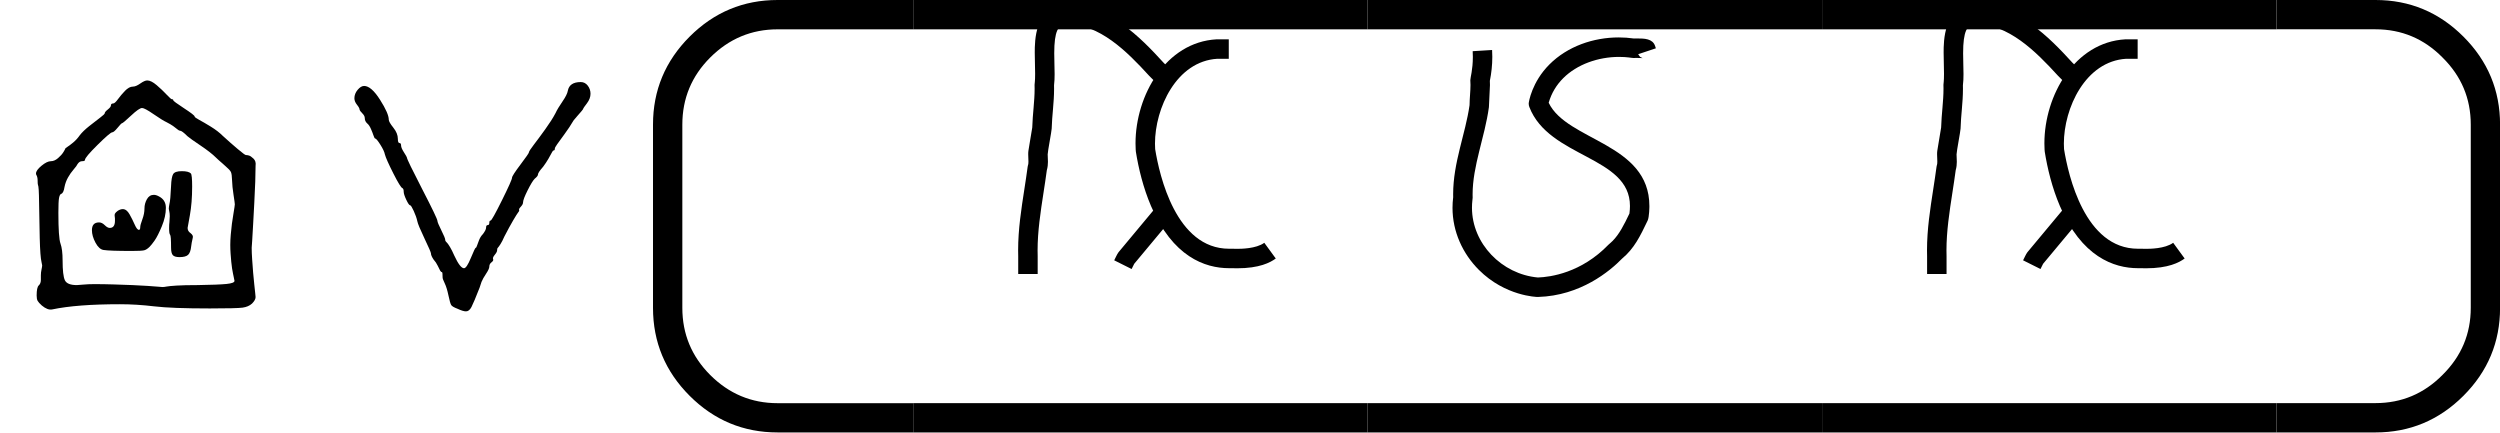
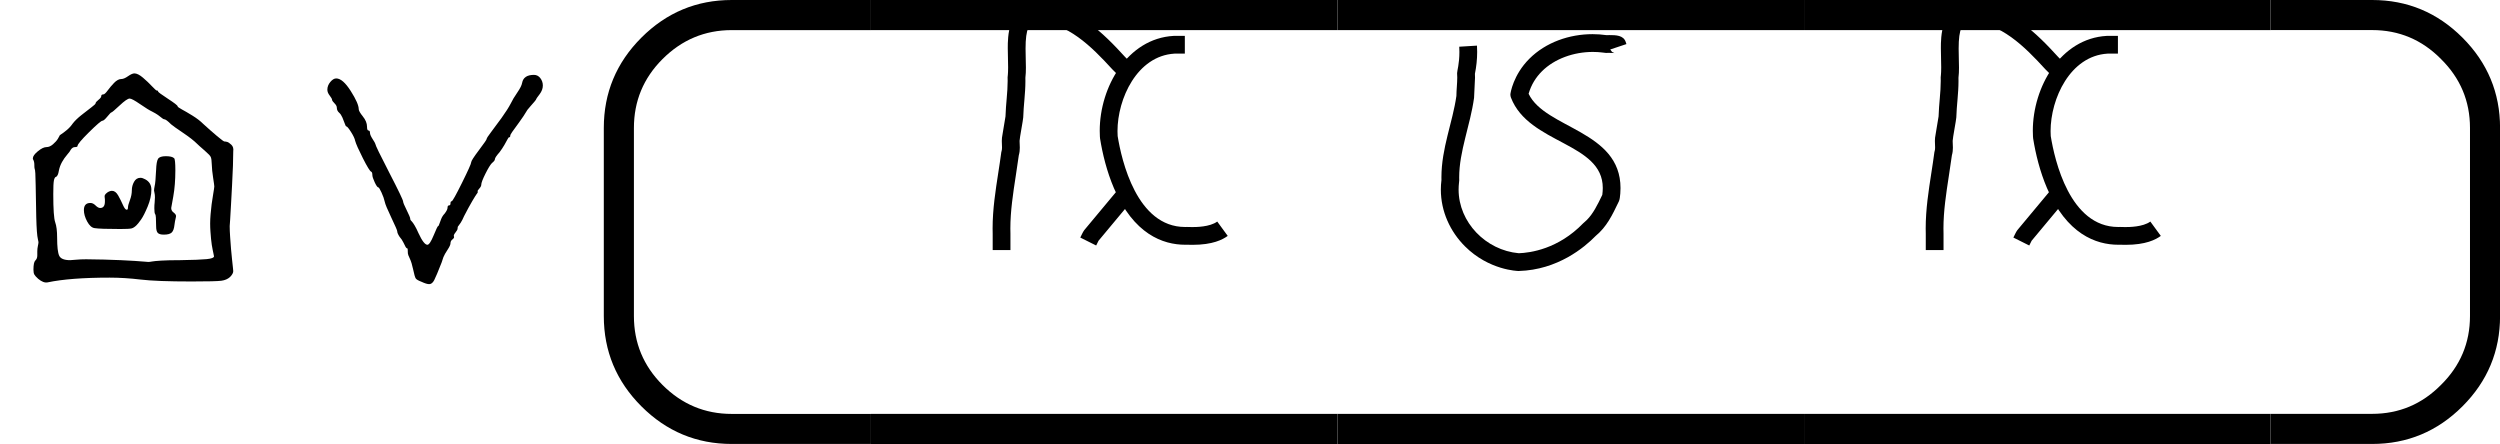
- <svg xmlns="http://www.w3.org/2000/svg" version="1.1" width="5781" height="1000" viewBox="0 0 5781 1000">
-   <path d="M126 137Q126 137 126 151Q126 160 128.0 169.0Q130 178 130 182Q130 184 128 192Q124 208 122.5 266.0Q121 324 120.5 375.0Q120 426 117 430Q116 433 116.0 443.5Q116 454 112 461Q111 462 111 465Q111 475 128.0 489.0Q145 503 157 503Q168 503 179.0 512.5Q190 522 195.5 531.0Q201 540 201 541Q201 543 207.5 547.0Q214 551 225.5 560.5Q237 570 246 583Q256 596 275.5 611.5Q295 627 309.0 637.5Q323 648 323 651Q323 655 332.5 662.5Q342 670 342 675Q342 681 349 681Q354 681 363.5 694.0Q373 707 385.5 720.0Q398 733 410 733Q419 733 432.5 742.5Q446 752 454 752Q466 752 483.0 737.5Q500 723 513.5 708.5Q527 694 530 694Q533 694 533.5 693.5Q534 693 534 691Q534 688 567.0 666.5Q600 645 600 641Q600 638 614.0 630.5Q628 623 650.0 609.5Q672 596 687 581Q711 559 733.0 540.5Q755 522 758 522Q762 522 767.5 520.5Q773 519 781.5 511.0Q790 503 788 489Q788 472 787.0 440.0Q786 408 784.0 374.0Q782 340 780.5 309.0Q779 278 777.5 257.5Q776 237 776 236Q776 221 777.5 199.5Q779 178 780.5 159.0Q782 140 784.0 123.0Q786 106 787.0 95.0Q788 84 788 84Q788 75 777 64Q766 54 748.0 51.5Q730 49 647 49Q529 49 475.0 55.5Q421 62 370 62Q237 62 161 46Q147 43 129 58Q119 67 116.0 72.5Q113 78 113 89Q113 114 119.5 120.0Q126 126 126 137ZM291 124Q320 124 351.5 123.0Q383 122 408.5 121.0Q434 120 455.0 118.5Q476 117 488.5 116.0Q501 115 501 115Q506 115 513.5 116.5Q521 118 544.5 119.5Q568 121 609 121Q674 122 698.5 124.5Q723 127 723 134Q723 134 722.5 136.5Q722 139 721.0 144.0Q720 149 718.5 156.0Q717 163 715.5 172.5Q714 182 713.0 193.0Q712 204 711.0 217.5Q710 231 710 245Q710 259 711.5 276.5Q713 294 715.0 310.0Q717 326 719.5 339.5Q722 353 723.0 361.5Q724 370 724 370Q724 374 720.0 399.5Q716 425 715.5 444.0Q715 463 712.0 469.5Q709 476 696 487Q693 490 686.0 496.0Q679 502 674.0 506.5Q669 511 666 514Q650 530 618.0 551.5Q586 573 578 580Q561 597 555 597Q552 597 548.0 600.5Q544 604 535.0 610.5Q526 617 514 623Q501 629 473.5 648.0Q446 667 438 667Q429 667 404.0 643.5Q379 620 376 620Q374 620 362.5 606.0Q351 592 346 592Q340 592 301.0 553.5Q262 515 262 507Q262 503 253 503Q245 503 239 494Q237 489 227.0 477.5Q217 466 209.5 452.5Q202 439 199 424Q196 404 188 402Q184 400 182.0 389.5Q180 379 180 344Q180 267 186.5 249.0Q193 231 193 197Q193 151 200.0 136.0Q207 121 237 121Q241 121 256.5 122.5Q272 124 291 124Z" transform="translate(0.00,750.00) scale(0.75,-0.75)" fill="#000000" />
-   <path d="m 432.427,-300.259 c 0,-4 2.167,-11.833 6.5,-23.5 4.333,-11.667 6.5,-22.833 6.5,-33.5 0,-10 2.5,-19.5 7.5,-28.5 5,-9 12.167,-13.5 21.5,-13.5 4.667,0 10,1.667 16,5 14,7.333 21,19 21,35 0,18 -4.167,37 -12.5,57 -8.333,20 -15.667,34.5 -22,43.5 -6.333,9 -11.5,15.5 -15.5,19.5 -6,6 -11.667,9.667 -17,11 -5.333,1.333 -18,2 -38,2 -45.333,0 -74.333,-1 -87,-3 -9.333,-1.333 -17.667,-8.833 -25,-22.5 -7.333,-13.667 -11,-26.5 -11,-38.5 0,-16 7.333,-24 22,-24 6,0 11.833,2.833 17.5,8.5 5.667,5.667 10.833,8.5 15.5,8.5 10.667,0 16,-7.333 16,-22 v -7 c -1.333,-7.333 -1.333,-12.333 0,-15 1.333,-2.667 4.333,-5.667 9,-9 5.333,-3.333 10.333,-5 15,-5 8,0 15,5.333 21,16 6,10.667 11.333,21.333 16,32 4.667,10.667 9,16 13,16 2.667,0 4,-3 4,-9 z m 95,-126 c 0.667,-18.667 2.833,-31 6.5,-37 3.667,-6 12.5,-9 26.5,-9 14,0 23.333,2.333 28,7 2.667,2.667 4,16.333 4,41 0,32.667 -2.333,62 -7,88 l -7,39 c 0,6.667 3,12 9,16 6,4.667 8.333,9.333 7,14 -2.667,11.333 -4.333,20.333 -5,27 -1.333,12.667 -4.5,21.333 -9.5,26 -5,4.667 -13.833,7 -26.5,7 -10,0 -16.833,-2 -20.5,-6 -3.667,-4 -5.5,-11.667 -5.5,-23 0,-24.667 -1,-38 -3,-40 -2,-2 -3,-8.667 -3,-20 0,-8 0.333,-14.333 1,-19 0.667,-7.333 1,-13.333 1,-18 0,-6 -0.5,-11 -1.5,-15 -1,-4 -1.5,-6.667 -1.5,-8 0,-3.333 0.667,-8.333 2,-15 2,-7.333 3.667,-25.667 5,-55 z" transform="translate(0.00,750.00) scale(0.75,0.75)" fill="#000000" />
-   <path d="M116 735Q138 735 165.0 692.5Q192 650 192 631Q192 624 206.0 606.5Q220 589 220 572Q220 559 225.0 559.0Q230 559 230 551Q230 544 239.0 530.0Q248 516 248 514Q248 508 295.0 417.0Q342 326 342 319Q342 314 354.0 290.0Q366 266 366 261Q366 258 367.5 256.0Q369 254 372.0 251.0Q375 248 381.0 238.0Q387 228 394 212Q412 173 424 173Q432 173 445.0 204.5Q458 236 460 236Q462 236 464.0 242.5Q466 249 470.5 260.0Q475 271 482 278Q492 291 492 298Q492 306 497.0 306.0Q502 306 502.0 313.0Q502 320 506 320Q510 320 541.0 382.5Q572 445 572 452Q572 458 598.0 492.5Q624 527 624 530Q624 534 639.0 553.5Q654 573 674.5 601.5Q695 630 706 651Q713 666 727.5 687.0Q742 708 744 720Q749 747 784 747Q797 747 805.5 736.0Q814 725 814 711Q814 696 803.0 681.5Q792 667 792 666Q792 664 786.5 657.5Q781 651 773.0 642.0Q765 633 762 629Q749 607 733.5 586.0Q718 565 711.0 555.0Q704 545 704 542Q704 536 700 536Q698 536 695.0 530.0Q692 524 684.5 511.0Q677 498 668 486Q652 468 652 462Q652 457 642 449Q634 441 620.0 413.0Q606 385 606 376Q606 370 599.0 362.5Q592 355 594 353Q594 352 594 350Q594 349 590.5 344.5Q587 340 575.5 320.5Q564 301 548 270Q542 256 536.5 247.5Q531 239 529.0 237.0Q527 235 526.5 233.0Q526 231 526 228Q526 223 518.5 214.0Q511 205 514 200Q515 196 508.5 191.0Q502 186 502 178Q502 171 492.0 156.0Q482 141 478 131Q476 125 472 113Q454 67 447.0 53.5Q440 40 430 40Q421 40 404 48Q388 54 384.5 59.5Q381 65 376 89Q371 113 364.5 126.5Q358 140 358 144Q358 161 356 161Q353 161 350.5 165.5Q348 170 343.0 180.5Q338 191 330 200Q322 212 322 219Q322 223 302.0 265.0Q282 307 280 318Q277 332 269.0 349.5Q261 367 258 367Q254 367 246.0 384.0Q238 401 238 409Q238 418 234 420Q228 422 206.0 465.5Q184 509 180 524Q178 535 166.0 554.0Q154 573 150 573Q148 573 145.0 582.0Q142 591 137.0 602.5Q132 614 126 619Q118 626 118 636Q118 643 110.5 650.5Q103 658 102 662Q102 667 94.0 677.0Q86 687 86 697Q86 711 96.0 723.0Q106 735 116 735Z" transform="translate(755.00,750.00) scale(0.75,-0.75)" fill="#000000" />
-   <path d="M 24.638,12.488 H 20.722 q -1.482,0 -2.54,-1.058 -1.058,-1.058 -1.058,-2.54 V 3.598 q 0,-1.482 1.058,-2.54 Q 19.241,4e-6 20.722,4e-6 h 3.916 V 0.847 H 20.722 q -1.132,0 -1.947,0.815 -0.804,0.804 -0.804,1.937 v 5.292 q 0,1.132 0.804,1.937 0.815,0.815 1.947,0.815 h 3.916 z" transform="translate(138.81,0.00) scale(80.0747,80.0747)" fill="#000000" />
-   <path d="M 75.015,0.847 V 4e-6 h 13.123 v 0.847 z m 0,11.642 v -0.847 h 13.123 v 0.847 z" transform="translate(-3895.08,0.00) scale(80.0747,80.0747)" fill="#000000" />
-   <path d="M 75.015,0.847 V 4e-6 h 13.123 v 0.847 z m 0,11.642 v -0.847 h 13.123 v 0.847 z" transform="translate(-2844.24,0.00) scale(80.0747,80.0747)" fill="#000000" />
-   <path d="M 75.015,0.847 V 4e-6 h 13.123 v 0.847 z m 0,11.642 v -0.847 h 13.123 v 0.847 z" transform="translate(-1793.39,0.00) scale(80.0747,80.0747)" fill="#000000" />
-   <path d="m 87.715,4e-6 h 2.857 q 1.482,0 2.54,1.058 1.058,1.058 1.058,2.54 v 5.292 q 0,1.482 -1.058,2.54 -1.058,1.058 -2.54,1.058 h -2.857 v -0.847 h 2.857 q 1.132,0 1.937,-0.815 0.815,-0.804 0.815,-1.937 V 3.598 q 0,-1.132 -0.815,-1.937 -0.804,-0.815 -1.937,-0.815 h -2.857 z" transform="translate(-1759.49,0.00) scale(80.0747,80.0747)" fill="#000000" />
-   <path d="M 235.77,643.31 C 235.77,651.79 236.00,656.96 236.00,658.00 L 236.00,704.00 L 186.00,704.00 L 186.00,658.38 C 185.85,653.24 185.78,648.11 185.78,643.00 C 185.78,589.09 193.92,537.14 201.71,486.75 C 204.73,467.20 207.71,447.87 210.22,428.73 C 210.91,423.48 212.27,424.09 212.27,414.93 C 212.27,414.74 211.69,397.42 211.69,396.83 C 211.69,389.56 211.69,389.56 215.39,367.94 C 217.73,354.27 220.20,339.84 222.06,327.75 C 223.09,292.37 228.16,260.48 228.16,227.82 C 228.16,223.01 228.00,218.10 228.00,218.00 C 228.00,213.64 229.45,210.87 229.45,189.48 C 229.45,188.94 228.50,136.10 228.50,135.56 C 228.50,104.77 228.50,20.54 303.91,11.20 C 304.93,11.07 305.97,11.00 307.00,11.00 C 417.90,11.00 500.44,96.50 559.09,160.73 L 572.68,174.32 L 537.32,209.68 C 522.91,195.27 522.91,195.27 522.52,194.84 C 464.36,131.12 395.62,62.39 308.58,61.01 C 288.87,64.03 278.57,79.66 278.57,136.86 C 278.57,156.11 279.53,174.47 279.53,190.46 C 279.53,200.32 279.18,209.97 278.04,219.26 C 278.12,222.22 278.15,225.16 278.15,228.08 C 278.15,264.05 272.86,296.47 271.99,330.64 C 271.82,337.02 261.71,389.45 261.71,396.59 C 261.71,402.78 262.37,409.14 262.37,415.72 C 262.37,422.05 261.80,429.41 259.51,437.37 C 256.96,456.56 254.02,475.57 251.11,494.44 C 243.30,544.98 235.77,594.40 235.77,643.31  Z M 543.81,527.98 L 582.22,559.99 L 484.07,677.76 L 477.36,691.19 L 432.63,668.82 C 436.42,661.91 439.21,654.17 443.78,648.01 C 443.78,648.01 543.78,528.01 543.81,527.98  Z M 733.00,639.00 C 733.15,639.00 740.71,639.31 747.60,639.31 C 757.58,639.31 797.07,639.31 818.26,623.81 C 818.26,623.81 847.78,664.17 847.74,664.19 C 833.58,674.56 805.84,689.32 748.28,689.32 C 742.85,689.32 737.68,689.20 732.83,689.01 C 731.20,689.05 729.57,689.07 727.95,689.07 C 665.32,689.07 582.68,659.26 527.28,529.52 C 507.20,482.51 495.14,432.68 488.32,389.97 C 488.28,389.75 487.39,382.24 487.39,368.25 C 487.39,245.04 565.29,108.32 695.60,101.04 C 696.06,101.02 696.53,101.00 697.00,101.00 L 727.00,101.00 L 727.00,151.00 L 697.73,151.00 C 592.35,157.37 537.41,278.21 537.41,369.06 C 537.41,373.82 537.56,378.52 537.86,383.15 C 548.86,451.23 591.53,639.08 727.73,639.08 C 729.89,639.08 732.95,639.00 733.00,639.00 Z" transform="translate(2187.12,0.00) scale(0.9,0.9)" fill="#000000" />
-   <path d="M 184.24,533.83 C 184.24,625.71 260.73,704.65 353.68,712.97 C 386.01,711.86 464.94,701.15 535.02,628.63 C 537.22,626.35 539.76,624.84 545.35,619.26 C 562.88,601.72 575.03,577.42 588.80,548.64 C 589.72,541.69 590.16,535.23 590.16,529.19 C 590.16,400.93 382.04,405.91 331.67,275.00 C 330.56,272.11 330.00,269.06 330.00,266.00 C 330.00,262.47 337.91,210.91 383.37,165.45 C 429.90,118.93 496.36,96.16 561.36,96.16 C 574.48,96.16 587.54,97.08 600.36,98.93 C 602.73,98.85 605.61,98.80 608.75,98.80 C 626.95,98.80 648.41,99.18 654.71,118.07 L 656.73,124.12 L 611.20,139.30 L 616.21,146.16 L 622.71,149.41 C 620.15,149.03 612.31,148.88 606.38,148.88 C 602.05,148.88 599.07,149.00 599.00,149.00 C 594.46,149.00 583.23,146.21 562.12,146.21 C 508.64,146.21 454.28,165.26 418.73,200.81 C 401.61,217.92 388.57,238.85 381.34,264.00 C 428.37,362.57 640.09,367.23 640.09,529.57 C 640.09,529.95 639.99,557.54 635.55,566.81 C 616.30,606.98 601.26,638.38 569.96,664.42 C 538.90,696.29 463.48,759.87 353.72,762.98 C 353.48,762.99 353.24,763.00 353.00,763.00 C 351.34,763.00 269.86,761.28 202.01,693.43 C 160.55,651.98 134.24,595.37 134.24,533.91 C 134.24,524.93 134.80,515.85 135.96,506.70 C 135.90,504.18 135.87,501.68 135.87,499.18 C 135.87,417.44 167.52,344.27 178.02,270.18 C 178.19,252.24 180.44,234.48 180.44,218.20 C 180.44,212.86 180.00,206.12 180.00,206.00 C 180.00,199.53 186.50,179.43 186.50,146.18 C 186.50,141.31 186.35,136.42 186.05,131.52 L 235.95,128.46 C 236.31,134.39 236.49,140.29 236.49,146.17 C 236.49,167.20 234.22,187.81 230.17,207.78 C 230.37,211.46 230.45,215.07 230.45,218.61 C 230.45,222.78 227.84,274.86 227.76,275.42 C 217.14,352.79 185.87,425.83 185.87,499.48 C 185.87,503.48 186.00,507.91 186.00,508.00 C 186.00,511.91 184.24,519.34 184.24,533.83 Z" transform="translate(3237.97,0.00) scale(0.9,0.9)" fill="#000000" />
-   <path d="M 235.77,643.31 C 235.77,651.79 236.00,656.96 236.00,658.00 L 236.00,704.00 L 186.00,704.00 L 186.00,658.38 C 185.85,653.24 185.78,648.11 185.78,643.00 C 185.78,589.09 193.92,537.14 201.71,486.75 C 204.73,467.20 207.71,447.87 210.22,428.73 C 210.91,423.48 212.27,424.09 212.27,414.93 C 212.27,414.74 211.69,397.42 211.69,396.83 C 211.69,389.56 211.69,389.56 215.39,367.94 C 217.73,354.27 220.20,339.84 222.06,327.75 C 223.09,292.37 228.16,260.48 228.16,227.82 C 228.16,223.01 228.00,218.10 228.00,218.00 C 228.00,213.64 229.45,210.87 229.45,189.48 C 229.45,188.94 228.50,136.10 228.50,135.56 C 228.50,104.77 228.50,20.54 303.91,11.20 C 304.93,11.07 305.97,11.00 307.00,11.00 C 417.90,11.00 500.44,96.50 559.09,160.73 L 572.68,174.32 L 537.32,209.68 C 522.91,195.27 522.91,195.27 522.52,194.84 C 464.36,131.12 395.62,62.39 308.58,61.01 C 288.87,64.03 278.57,79.66 278.57,136.86 C 278.57,156.11 279.53,174.47 279.53,190.46 C 279.53,200.32 279.18,209.97 278.04,219.26 C 278.12,222.22 278.15,225.16 278.15,228.08 C 278.15,264.05 272.86,296.47 271.99,330.64 C 271.82,337.02 261.71,389.45 261.71,396.59 C 261.71,402.78 262.37,409.14 262.37,415.72 C 262.37,422.05 261.80,429.41 259.51,437.37 C 256.96,456.56 254.02,475.57 251.11,494.44 C 243.30,544.98 235.77,594.40 235.77,643.31  Z M 543.81,527.98 L 582.22,559.99 L 484.07,677.76 L 477.36,691.19 L 432.63,668.82 C 436.42,661.91 439.21,654.17 443.78,648.01 C 443.78,648.01 543.78,528.01 543.81,527.98  Z M 733.00,639.00 C 733.15,639.00 740.71,639.31 747.60,639.31 C 757.58,639.31 797.07,639.31 818.26,623.81 C 818.26,623.81 847.78,664.17 847.74,664.19 C 833.58,674.56 805.84,689.32 748.28,689.32 C 742.85,689.32 737.68,689.20 732.83,689.01 C 731.20,689.05 729.57,689.07 727.95,689.07 C 665.32,689.07 582.68,659.26 527.28,529.52 C 507.20,482.51 495.14,432.68 488.32,389.97 C 488.28,389.75 487.39,382.24 487.39,368.25 C 487.39,245.04 565.29,108.32 695.60,101.04 C 696.06,101.02 696.53,101.00 697.00,101.00 L 727.00,101.00 L 727.00,151.00 L 697.73,151.00 C 592.35,157.37 537.41,278.21 537.41,369.06 C 537.41,373.82 537.56,378.52 537.86,383.15 C 548.86,451.23 591.53,639.08 727.73,639.08 C 729.89,639.08 732.95,639.00 733.00,639.00 Z" transform="translate(4288.81,0.00) scale(0.9,0.9)" fill="#000000" />
+ <svg xmlns="http://www.w3.org/2000/svg" version="1.1" width="5631" height="1000" viewBox="0 0 5631 1000">
+   <path d="M126 137Q126 137 126 151Q126 160 128.0 169.0Q130 178 130 182Q130 184 128 192Q124 208 122.5 266.0Q121 324 120.5 375.0Q120 426 117 430Q116 433 116.0 443.5Q116 454 112 461Q111 462 111 465Q111 475 128.0 489.0Q145 503 157 503Q168 503 179.0 512.5Q190 522 195.5 531.0Q201 540 201 541Q201 543 207.5 547.0Q214 551 225.5 560.5Q237 570 246 583Q256 596 275.5 611.5Q295 627 309.0 637.5Q323 648 323 651Q323 655 332.5 662.5Q342 670 342 675Q342 681 349 681Q354 681 363.5 694.0Q373 707 385.5 720.0Q398 733 410 733Q419 733 432.5 742.5Q446 752 454 752Q466 752 483.0 737.5Q500 723 513.5 708.5Q527 694 530 694Q533 694 533.5 693.5Q534 693 534 691Q534 688 567.0 666.5Q600 645 600 641Q600 638 614.0 630.5Q628 623 650.0 609.5Q672 596 687 581Q711 559 733.0 540.5Q755 522 758 522Q762 522 767.5 520.5Q773 519 781.5 511.0Q790 503 788 489Q788 472 787.0 440.0Q786 408 784.0 374.0Q782 340 780.5 309.0Q779 278 777.5 257.5Q776 237 776 236Q776 221 777.5 199.5Q779 178 780.5 159.0Q782 140 784.0 123.0Q786 106 787.0 95.0Q788 84 788 84Q788 75 777 64Q766 54 748.0 51.5Q730 49 647 49Q529 49 475.0 55.5Q421 62 370 62Q237 62 161 46Q147 43 129 58Q119 67 116.0 72.5Q113 78 113 89Q113 114 119.5 120.0Q126 126 126 137ZM291 124Q320 124 351.5 123.0Q383 122 408.5 121.0Q434 120 455.0 118.5Q476 117 488.5 116.0Q501 115 501 115Q506 115 513.5 116.5Q521 118 544.5 119.5Q568 121 609 121Q674 122 698.5 124.5Q723 127 723 134Q723 134 722.5 136.5Q722 139 721.0 144.0Q720 149 718.5 156.0Q717 163 715.5 172.5Q714 182 713.0 193.0Q712 204 711.0 217.5Q710 231 710 245Q710 259 711.5 276.5Q713 294 715.0 310.0Q717 326 719.5 339.5Q722 353 723.0 361.5Q724 370 724 370Q724 374 720.0 399.5Q716 425 715.5 444.0Q715 463 712.0 469.5Q709 476 696 487Q693 490 686.0 496.0Q679 502 674.0 506.5Q669 511 666 514Q650 530 618.0 551.5Q586 573 578 580Q561 597 555 597Q552 597 548.0 600.5Q544 604 535.0 610.5Q526 617 514 623Q501 629 473.5 648.0Q446 667 438 667Q429 667 404.0 643.5Q379 620 376 620Q374 620 362.5 606.0Q351 592 346 592Q340 592 301.0 553.5Q262 515 262 507Q262 503 253 503Q245 503 239 494Q237 489 227.0 477.5Q217 466 209.5 452.5Q202 439 199 424Q196 404 188 402Q184 400 182.0 389.5Q180 379 180 344Q180 267 186.5 249.0Q193 231 193 197Q193 151 200.0 136.0Q207 121 237 121Q241 121 256.5 122.5Q272 124 291 124Z" transform="translate(0.00,666.67) scale(0.6667,-0.6667)" fill="#000000" />
+   <path d="m 432.427,-300.259 c 0,-4 2.167,-11.833 6.5,-23.5 4.333,-11.667 6.5,-22.833 6.5,-33.5 0,-10 2.5,-19.5 7.5,-28.5 5,-9 12.167,-13.5 21.5,-13.5 4.667,0 10,1.667 16,5 14,7.333 21,19 21,35 0,18 -4.167,37 -12.5,57 -8.333,20 -15.667,34.5 -22,43.5 -6.333,9 -11.5,15.5 -15.5,19.5 -6,6 -11.667,9.667 -17,11 -5.333,1.333 -18,2 -38,2 -45.333,0 -74.333,-1 -87,-3 -9.333,-1.333 -17.667,-8.833 -25,-22.5 -7.333,-13.667 -11,-26.5 -11,-38.5 0,-16 7.333,-24 22,-24 6,0 11.833,2.833 17.5,8.5 5.667,5.667 10.833,8.5 15.5,8.5 10.667,0 16,-7.333 16,-22 v -7 c -1.333,-7.333 -1.333,-12.333 0,-15 1.333,-2.667 4.333,-5.667 9,-9 5.333,-3.333 10.333,-5 15,-5 8,0 15,5.333 21,16 6,10.667 11.333,21.333 16,32 4.667,10.667 9,16 13,16 2.667,0 4,-3 4,-9 z m 95,-126 c 0.667,-18.667 2.833,-31 6.5,-37 3.667,-6 12.5,-9 26.5,-9 14,0 23.333,2.333 28,7 2.667,2.667 4,16.333 4,41 0,32.667 -2.333,62 -7,88 l -7,39 c 0,6.667 3,12 9,16 6,4.667 8.333,9.333 7,14 -2.667,11.333 -4.333,20.333 -5,27 -1.333,12.667 -4.5,21.333 -9.5,26 -5,4.667 -13.833,7 -26.5,7 -10,0 -16.833,-2 -20.5,-6 -3.667,-4 -5.5,-11.667 -5.5,-23 0,-24.667 -1,-38 -3,-40 -2,-2 -3,-8.667 -3,-20 0,-8 0.333,-14.333 1,-19 0.667,-7.333 1,-13.333 1,-18 0,-6 -0.5,-11 -1.5,-15 -1,-4 -1.5,-6.667 -1.5,-8 0,-3.333 0.667,-8.333 2,-15 2,-7.333 3.667,-25.667 5,-55 z" transform="translate(0.00,666.67) scale(0.6667,0.6667)" fill="#000000" />
+   <path d="M116 735Q138 735 165.0 692.5Q192 650 192 631Q192 624 206.0 606.5Q220 589 220 572Q220 559 225.0 559.0Q230 559 230 551Q230 544 239.0 530.0Q248 516 248 514Q248 508 295.0 417.0Q342 326 342 319Q342 314 354.0 290.0Q366 266 366 261Q366 258 367.5 256.0Q369 254 372.0 251.0Q375 248 381.0 238.0Q387 228 394 212Q412 173 424 173Q432 173 445.0 204.5Q458 236 460 236Q462 236 464.0 242.5Q466 249 470.5 260.0Q475 271 482 278Q492 291 492 298Q492 306 497.0 306.0Q502 306 502.0 313.0Q502 320 506 320Q510 320 541.0 382.5Q572 445 572 452Q572 458 598.0 492.5Q624 527 624 530Q624 534 639.0 553.5Q654 573 674.5 601.5Q695 630 706 651Q713 666 727.5 687.0Q742 708 744 720Q749 747 784 747Q797 747 805.5 736.0Q814 725 814 711Q814 696 803.0 681.5Q792 667 792 666Q792 664 786.5 657.5Q781 651 773.0 642.0Q765 633 762 629Q749 607 733.5 586.0Q718 565 711.0 555.0Q704 545 704 542Q704 536 700 536Q698 536 695.0 530.0Q692 524 684.5 511.0Q677 498 668 486Q652 468 652 462Q652 457 642 449Q634 441 620.0 413.0Q606 385 606 376Q606 370 599.0 362.5Q592 355 594 353Q594 352 594 350Q594 349 590.5 344.5Q587 340 575.5 320.5Q564 301 548 270Q542 256 536.5 247.5Q531 239 529.0 237.0Q527 235 526.5 233.0Q526 231 526 228Q526 223 518.5 214.0Q511 205 514 200Q515 196 508.5 191.0Q502 186 502 178Q502 171 492.0 156.0Q482 141 478 131Q476 125 472 113Q454 67 447.0 53.5Q440 40 430 40Q421 40 404 48Q388 54 384.5 59.5Q381 65 376 89Q371 113 364.5 126.5Q358 140 358 144Q358 161 356 161Q353 161 350.5 165.5Q348 170 343.0 180.5Q338 191 330 200Q322 212 322 219Q322 223 302.0 265.0Q282 307 280 318Q277 332 269.0 349.5Q261 367 258 367Q254 367 246.0 384.0Q238 401 238 409Q238 418 234 420Q228 422 206.0 465.5Q184 509 180 524Q178 535 166.0 554.0Q154 573 150 573Q148 573 145.0 582.0Q142 591 137.0 602.5Q132 614 126 619Q118 626 118 636Q118 643 110.5 650.5Q103 658 102 662Q102 667 94.0 677.0Q86 687 86 697Q86 711 96.0 723.0Q106 735 116 735Z" transform="translate(680.00,666.67) scale(0.6667,-0.6667)" fill="#000000" />
+   <path d="M 24.638,12.488 H 20.722 q -1.482,0 -2.54,-1.058 -1.058,-1.058 -1.058,-2.54 V 3.598 q 0,-1.482 1.058,-2.54 Q 19.241,4e-6 20.722,4e-6 h 3.916 V 0.847 H 20.722 q -1.132,0 -1.947,0.815 -0.804,0.804 -0.804,1.937 v 5.292 q 0,1.132 0.804,1.937 0.815,0.815 1.947,0.815 h 3.916 z" transform="translate(-11.19,0.00) scale(80.0747,80.0747)" fill="#000000" />
+   <path d="M 75.015,0.847 V 4e-6 h 13.123 v 0.847 z m 0,11.642 v -0.847 h 13.123 v 0.847 z" transform="translate(-4045.08,0.00) scale(80.0747,80.0747)" fill="#000000" />
+   <path d="M 75.015,0.847 V 4e-6 h 13.123 v 0.847 z m 0,11.642 v -0.847 h 13.123 v 0.847 z" transform="translate(-2994.24,0.00) scale(80.0747,80.0747)" fill="#000000" />
+   <path d="M 75.015,0.847 V 4e-6 h 13.123 v 0.847 z m 0,11.642 v -0.847 h 13.123 v 0.847 z" transform="translate(-1943.39,0.00) scale(80.0747,80.0747)" fill="#000000" />
+   <path d="m 87.715,4e-6 h 2.857 q 1.482,0 2.54,1.058 1.058,1.058 1.058,2.54 v 5.292 q 0,1.482 -1.058,2.54 -1.058,1.058 -2.54,1.058 h -2.857 v -0.847 h 2.857 q 1.132,0 1.937,-0.815 0.815,-0.804 0.815,-1.937 V 3.598 q 0,-1.132 -0.815,-1.937 -0.804,-0.815 -1.937,-0.815 h -2.857 z" transform="translate(-1909.49,0.00) scale(80.0747,80.0747)" fill="#000000" />
+   <path d="M 235.77,643.31 C 235.77,651.79 236.00,656.96 236.00,658.00 L 236.00,704.00 L 186.00,704.00 L 186.00,658.38 C 185.85,653.24 185.78,648.11 185.78,643.00 C 185.78,589.09 193.92,537.14 201.71,486.75 C 204.73,467.20 207.71,447.87 210.22,428.73 C 210.91,423.48 212.27,424.09 212.27,414.93 C 212.27,414.74 211.69,397.42 211.69,396.83 C 211.69,389.56 211.69,389.56 215.39,367.94 C 217.73,354.27 220.20,339.84 222.06,327.75 C 223.09,292.37 228.16,260.48 228.16,227.82 C 228.16,223.01 228.00,218.10 228.00,218.00 C 228.00,213.64 229.45,210.87 229.45,189.48 C 229.45,188.94 228.50,136.10 228.50,135.56 C 228.50,104.77 228.50,20.54 303.91,11.20 C 304.93,11.07 305.97,11.00 307.00,11.00 C 417.90,11.00 500.44,96.50 559.09,160.73 L 572.68,174.32 L 537.32,209.68 C 522.91,195.27 522.91,195.27 522.52,194.84 C 464.36,131.12 395.62,62.39 308.58,61.01 C 288.87,64.03 278.57,79.66 278.57,136.86 C 278.57,156.11 279.53,174.47 279.53,190.46 C 279.53,200.32 279.18,209.97 278.04,219.26 C 278.12,222.22 278.15,225.16 278.15,228.08 C 278.15,264.05 272.86,296.47 271.99,330.64 C 271.82,337.02 261.71,389.45 261.71,396.59 C 261.71,402.78 262.37,409.14 262.37,415.72 C 262.37,422.05 261.80,429.41 259.51,437.37 C 256.96,456.56 254.02,475.57 251.11,494.44 C 243.30,544.98 235.77,594.40 235.77,643.31  Z M 543.81,527.98 L 582.22,559.99 L 484.07,677.76 L 477.36,691.19 L 432.63,668.82 C 436.42,661.91 439.21,654.17 443.78,648.01 C 443.78,648.01 543.78,528.01 543.81,527.98  Z M 733.00,639.00 C 733.15,639.00 740.71,639.31 747.60,639.31 C 757.58,639.31 797.07,639.31 818.26,623.81 C 818.26,623.81 847.78,664.17 847.74,664.19 C 833.58,674.56 805.84,689.32 748.28,689.32 C 742.85,689.32 737.68,689.20 732.83,689.01 C 731.20,689.05 729.57,689.07 727.95,689.07 C 665.32,689.07 582.68,659.26 527.28,529.52 C 507.20,482.51 495.14,432.68 488.32,389.97 C 488.28,389.75 487.39,382.24 487.39,368.25 C 487.39,245.04 565.29,108.32 695.60,101.04 C 696.06,101.02 696.53,101.00 697.00,101.00 L 727.00,101.00 L 727.00,151.00 L 697.73,151.00 C 592.35,157.37 537.41,278.21 537.41,369.06 C 537.41,373.82 537.56,378.52 537.86,383.15 C 548.86,451.23 591.53,639.08 727.73,639.08 C 729.89,639.08 732.95,639.00 733.00,639.00 Z" transform="translate(2087.12,0.00) scale(0.8,0.8)" fill="#000000" />
+   <path d="M 184.24,533.83 C 184.24,625.71 260.73,704.65 353.68,712.97 C 386.01,711.86 464.94,701.15 535.02,628.63 C 537.22,626.35 539.76,624.84 545.35,619.26 C 562.88,601.72 575.03,577.42 588.80,548.64 C 589.72,541.69 590.16,535.23 590.16,529.19 C 590.16,400.93 382.04,405.91 331.67,275.00 C 330.56,272.11 330.00,269.06 330.00,266.00 C 330.00,262.47 337.91,210.91 383.37,165.45 C 429.90,118.93 496.36,96.16 561.36,96.16 C 574.48,96.16 587.54,97.08 600.36,98.93 C 602.73,98.85 605.61,98.80 608.75,98.80 C 626.95,98.80 648.41,99.18 654.71,118.07 L 656.73,124.12 L 611.20,139.30 L 616.21,146.16 L 622.71,149.41 C 620.15,149.03 612.31,148.88 606.38,148.88 C 602.05,148.88 599.07,149.00 599.00,149.00 C 594.46,149.00 583.23,146.21 562.12,146.21 C 508.64,146.21 454.28,165.26 418.73,200.81 C 401.61,217.92 388.57,238.85 381.34,264.00 C 428.37,362.57 640.09,367.23 640.09,529.57 C 640.09,529.95 639.99,557.54 635.55,566.81 C 616.30,606.98 601.26,638.38 569.96,664.42 C 538.90,696.29 463.48,759.87 353.72,762.98 C 353.48,762.99 353.24,763.00 353.00,763.00 C 351.34,763.00 269.86,761.28 202.01,693.43 C 160.55,651.98 134.24,595.37 134.24,533.91 C 134.24,524.93 134.80,515.85 135.96,506.70 C 135.90,504.18 135.87,501.68 135.87,499.18 C 135.87,417.44 167.52,344.27 178.02,270.18 C 178.19,252.24 180.44,234.48 180.44,218.20 C 180.44,212.86 180.00,206.12 180.00,206.00 C 180.00,199.53 186.50,179.43 186.50,146.18 C 186.50,141.31 186.35,136.42 186.05,131.52 L 235.95,128.46 C 236.31,134.39 236.49,140.29 236.49,146.17 C 236.49,167.20 234.22,187.81 230.17,207.78 C 230.37,211.46 230.45,215.07 230.45,218.61 C 230.45,222.78 227.84,274.86 227.76,275.42 C 217.14,352.79 185.87,425.83 185.87,499.48 C 185.87,503.48 186.00,507.91 186.00,508.00 C 186.00,511.91 184.24,519.34 184.24,533.83 Z" transform="translate(3137.97,0.00) scale(0.8,0.8)" fill="#000000" />
+   <path d="M 235.77,643.31 C 235.77,651.79 236.00,656.96 236.00,658.00 L 236.00,704.00 L 186.00,704.00 L 186.00,658.38 C 185.85,653.24 185.78,648.11 185.78,643.00 C 185.78,589.09 193.92,537.14 201.71,486.75 C 204.73,467.20 207.71,447.87 210.22,428.73 C 210.91,423.48 212.27,424.09 212.27,414.93 C 212.27,414.74 211.69,397.42 211.69,396.83 C 211.69,389.56 211.69,389.56 215.39,367.94 C 217.73,354.27 220.20,339.84 222.06,327.75 C 223.09,292.37 228.16,260.48 228.16,227.82 C 228.16,223.01 228.00,218.10 228.00,218.00 C 228.00,213.64 229.45,210.87 229.45,189.48 C 229.45,188.94 228.50,136.10 228.50,135.56 C 228.50,104.77 228.50,20.54 303.91,11.20 C 304.93,11.07 305.97,11.00 307.00,11.00 C 417.90,11.00 500.44,96.50 559.09,160.73 L 572.68,174.32 L 537.32,209.68 C 522.91,195.27 522.91,195.27 522.52,194.84 C 464.36,131.12 395.62,62.39 308.58,61.01 C 288.87,64.03 278.57,79.66 278.57,136.86 C 278.57,156.11 279.53,174.47 279.53,190.46 C 279.53,200.32 279.18,209.97 278.04,219.26 C 278.12,222.22 278.15,225.16 278.15,228.08 C 278.15,264.05 272.86,296.47 271.99,330.64 C 271.82,337.02 261.71,389.45 261.71,396.59 C 261.71,402.78 262.37,409.14 262.37,415.72 C 262.37,422.05 261.80,429.41 259.51,437.37 C 256.96,456.56 254.02,475.57 251.11,494.44 C 243.30,544.98 235.77,594.40 235.77,643.31  Z M 543.81,527.98 L 582.22,559.99 L 484.07,677.76 L 477.36,691.19 L 432.63,668.82 C 436.42,661.91 439.21,654.17 443.78,648.01 C 443.78,648.01 543.78,528.01 543.81,527.98  Z M 733.00,639.00 C 733.15,639.00 740.71,639.31 747.60,639.31 C 757.58,639.31 797.07,639.31 818.26,623.81 C 818.26,623.81 847.78,664.17 847.74,664.19 C 833.58,674.56 805.84,689.32 748.28,689.32 C 742.85,689.32 737.68,689.20 732.83,689.01 C 731.20,689.05 729.57,689.07 727.95,689.07 C 665.32,689.07 582.68,659.26 527.28,529.52 C 507.20,482.51 495.14,432.68 488.32,389.97 C 488.28,389.75 487.39,382.24 487.39,368.25 C 487.39,245.04 565.29,108.32 695.60,101.04 C 696.06,101.02 696.53,101.00 697.00,101.00 L 727.00,101.00 L 727.00,151.00 L 697.73,151.00 C 592.35,157.37 537.41,278.21 537.41,369.06 C 537.41,373.82 537.56,378.52 537.86,383.15 C 548.86,451.23 591.53,639.08 727.73,639.08 C 729.89,639.08 732.95,639.00 733.00,639.00 Z" transform="translate(4188.81,0.00) scale(0.8,0.8)" fill="#000000" />
</svg>
